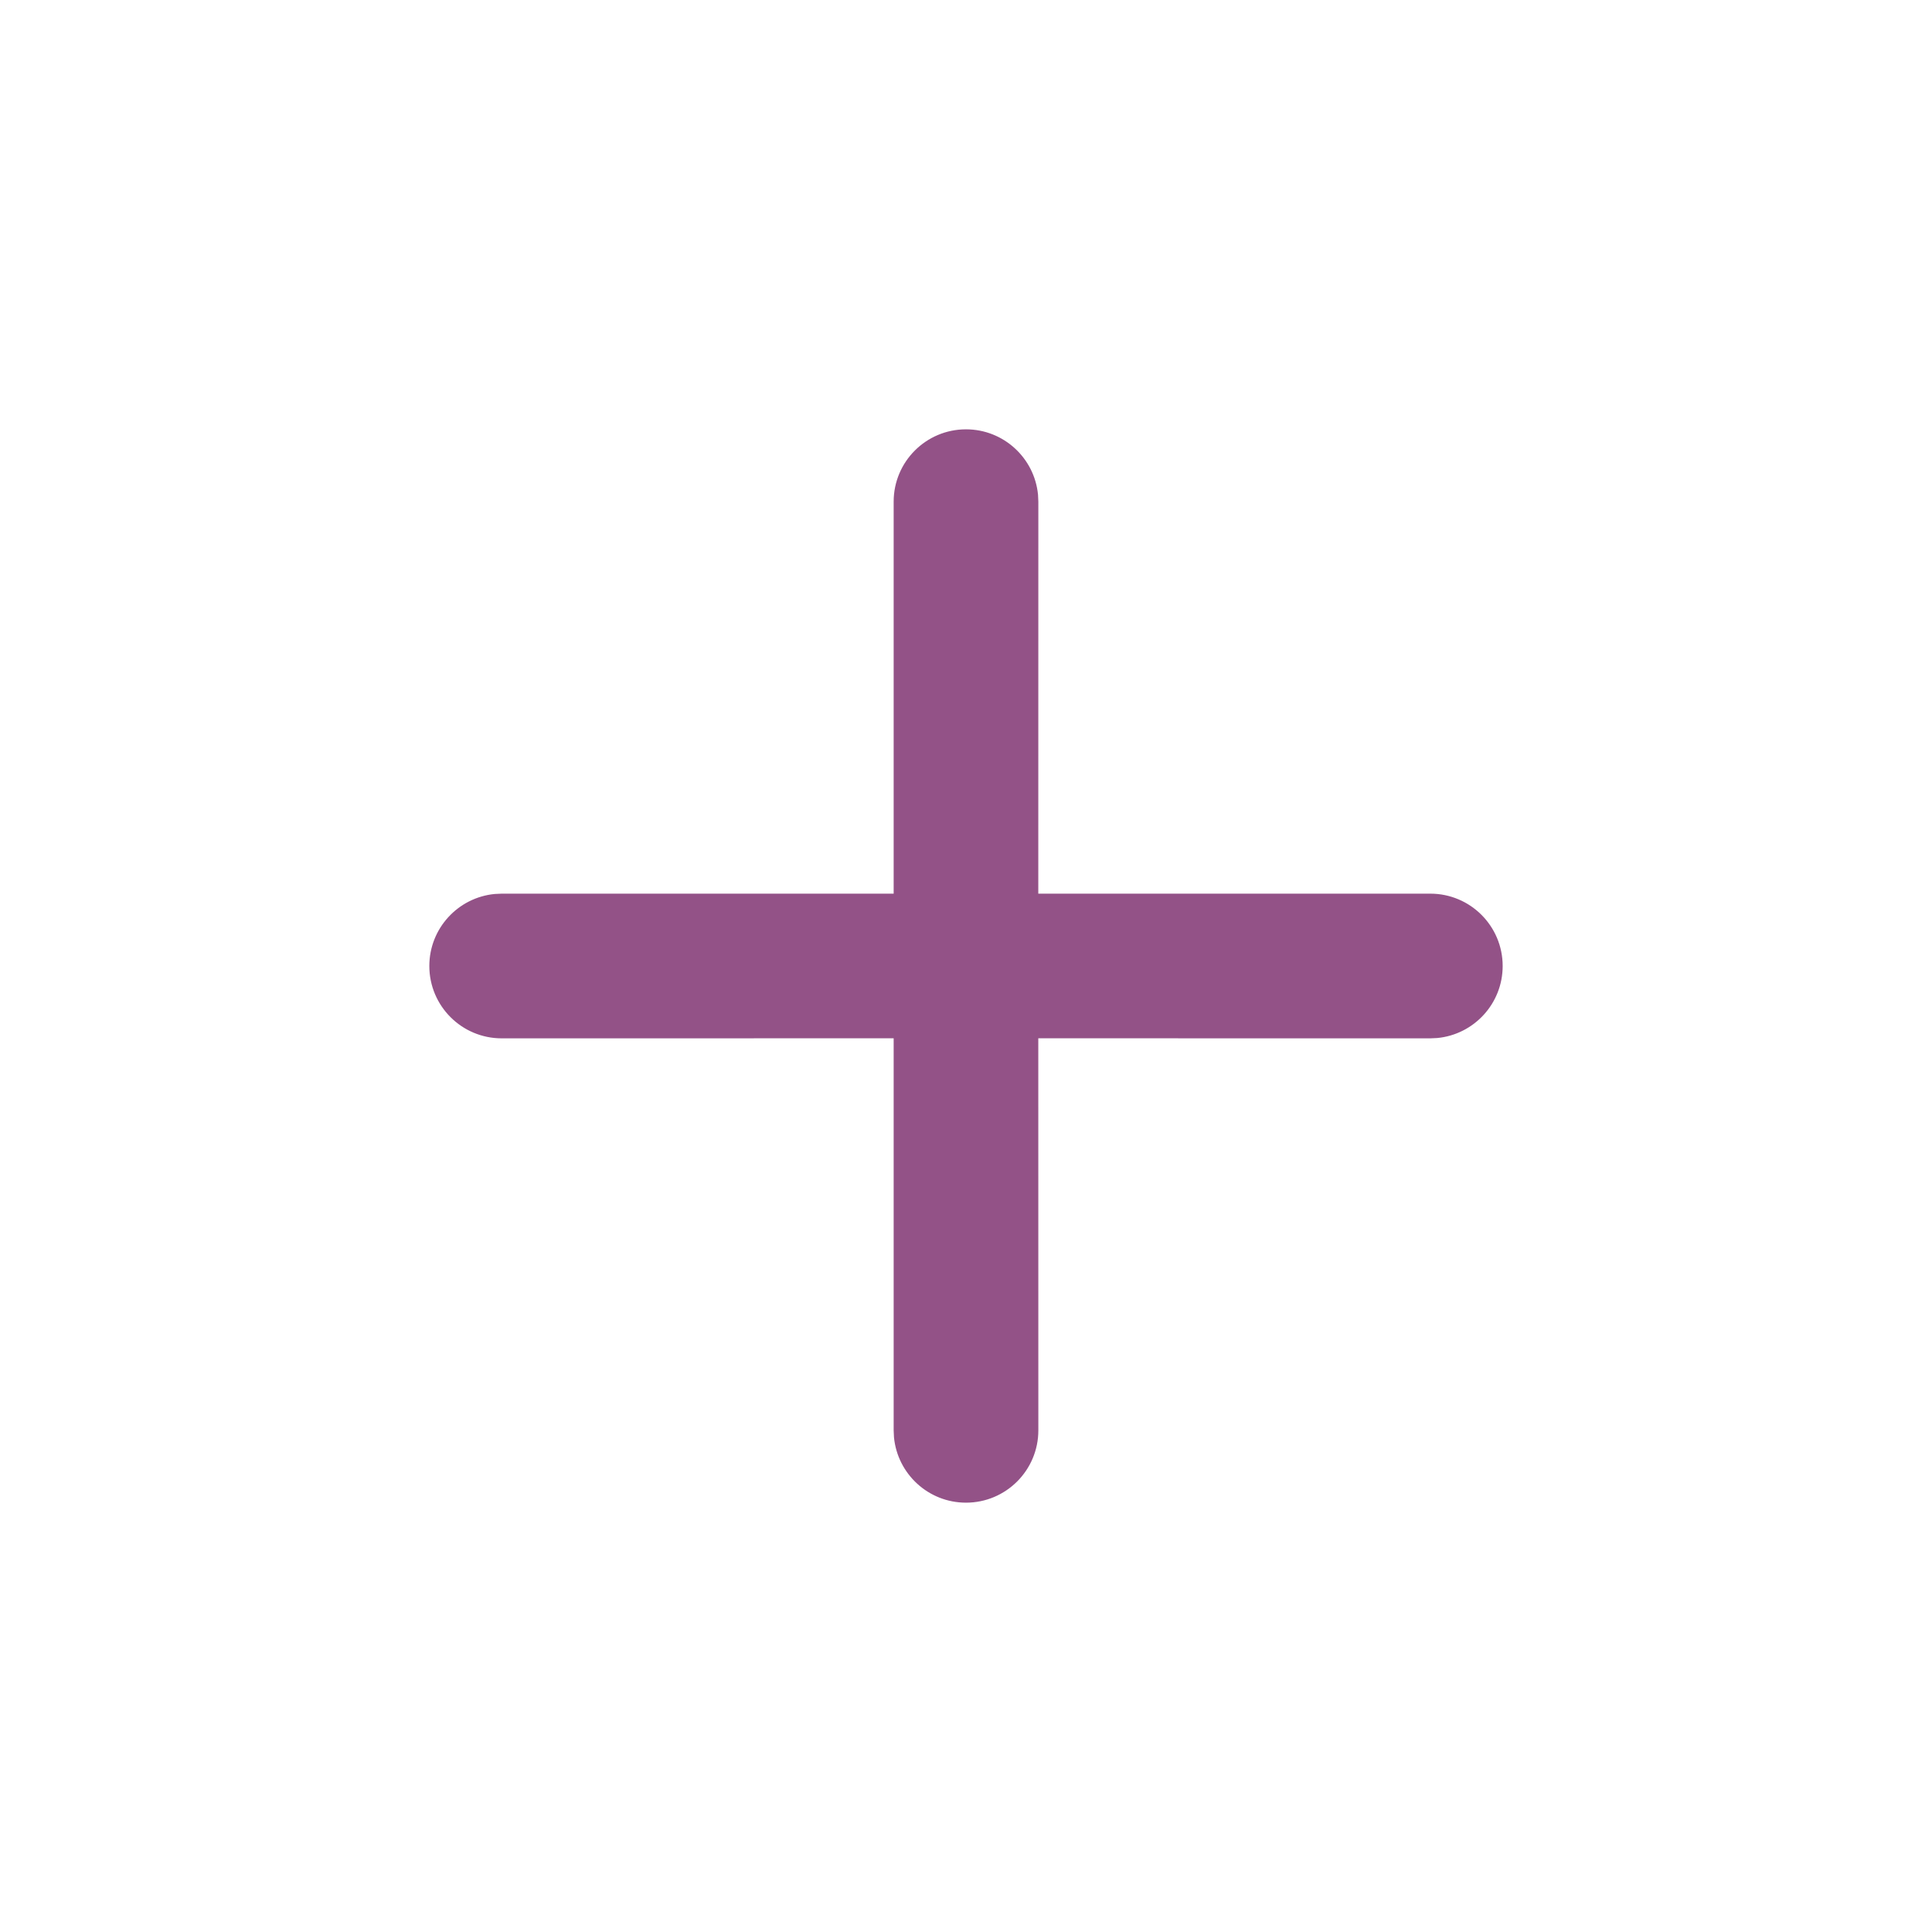
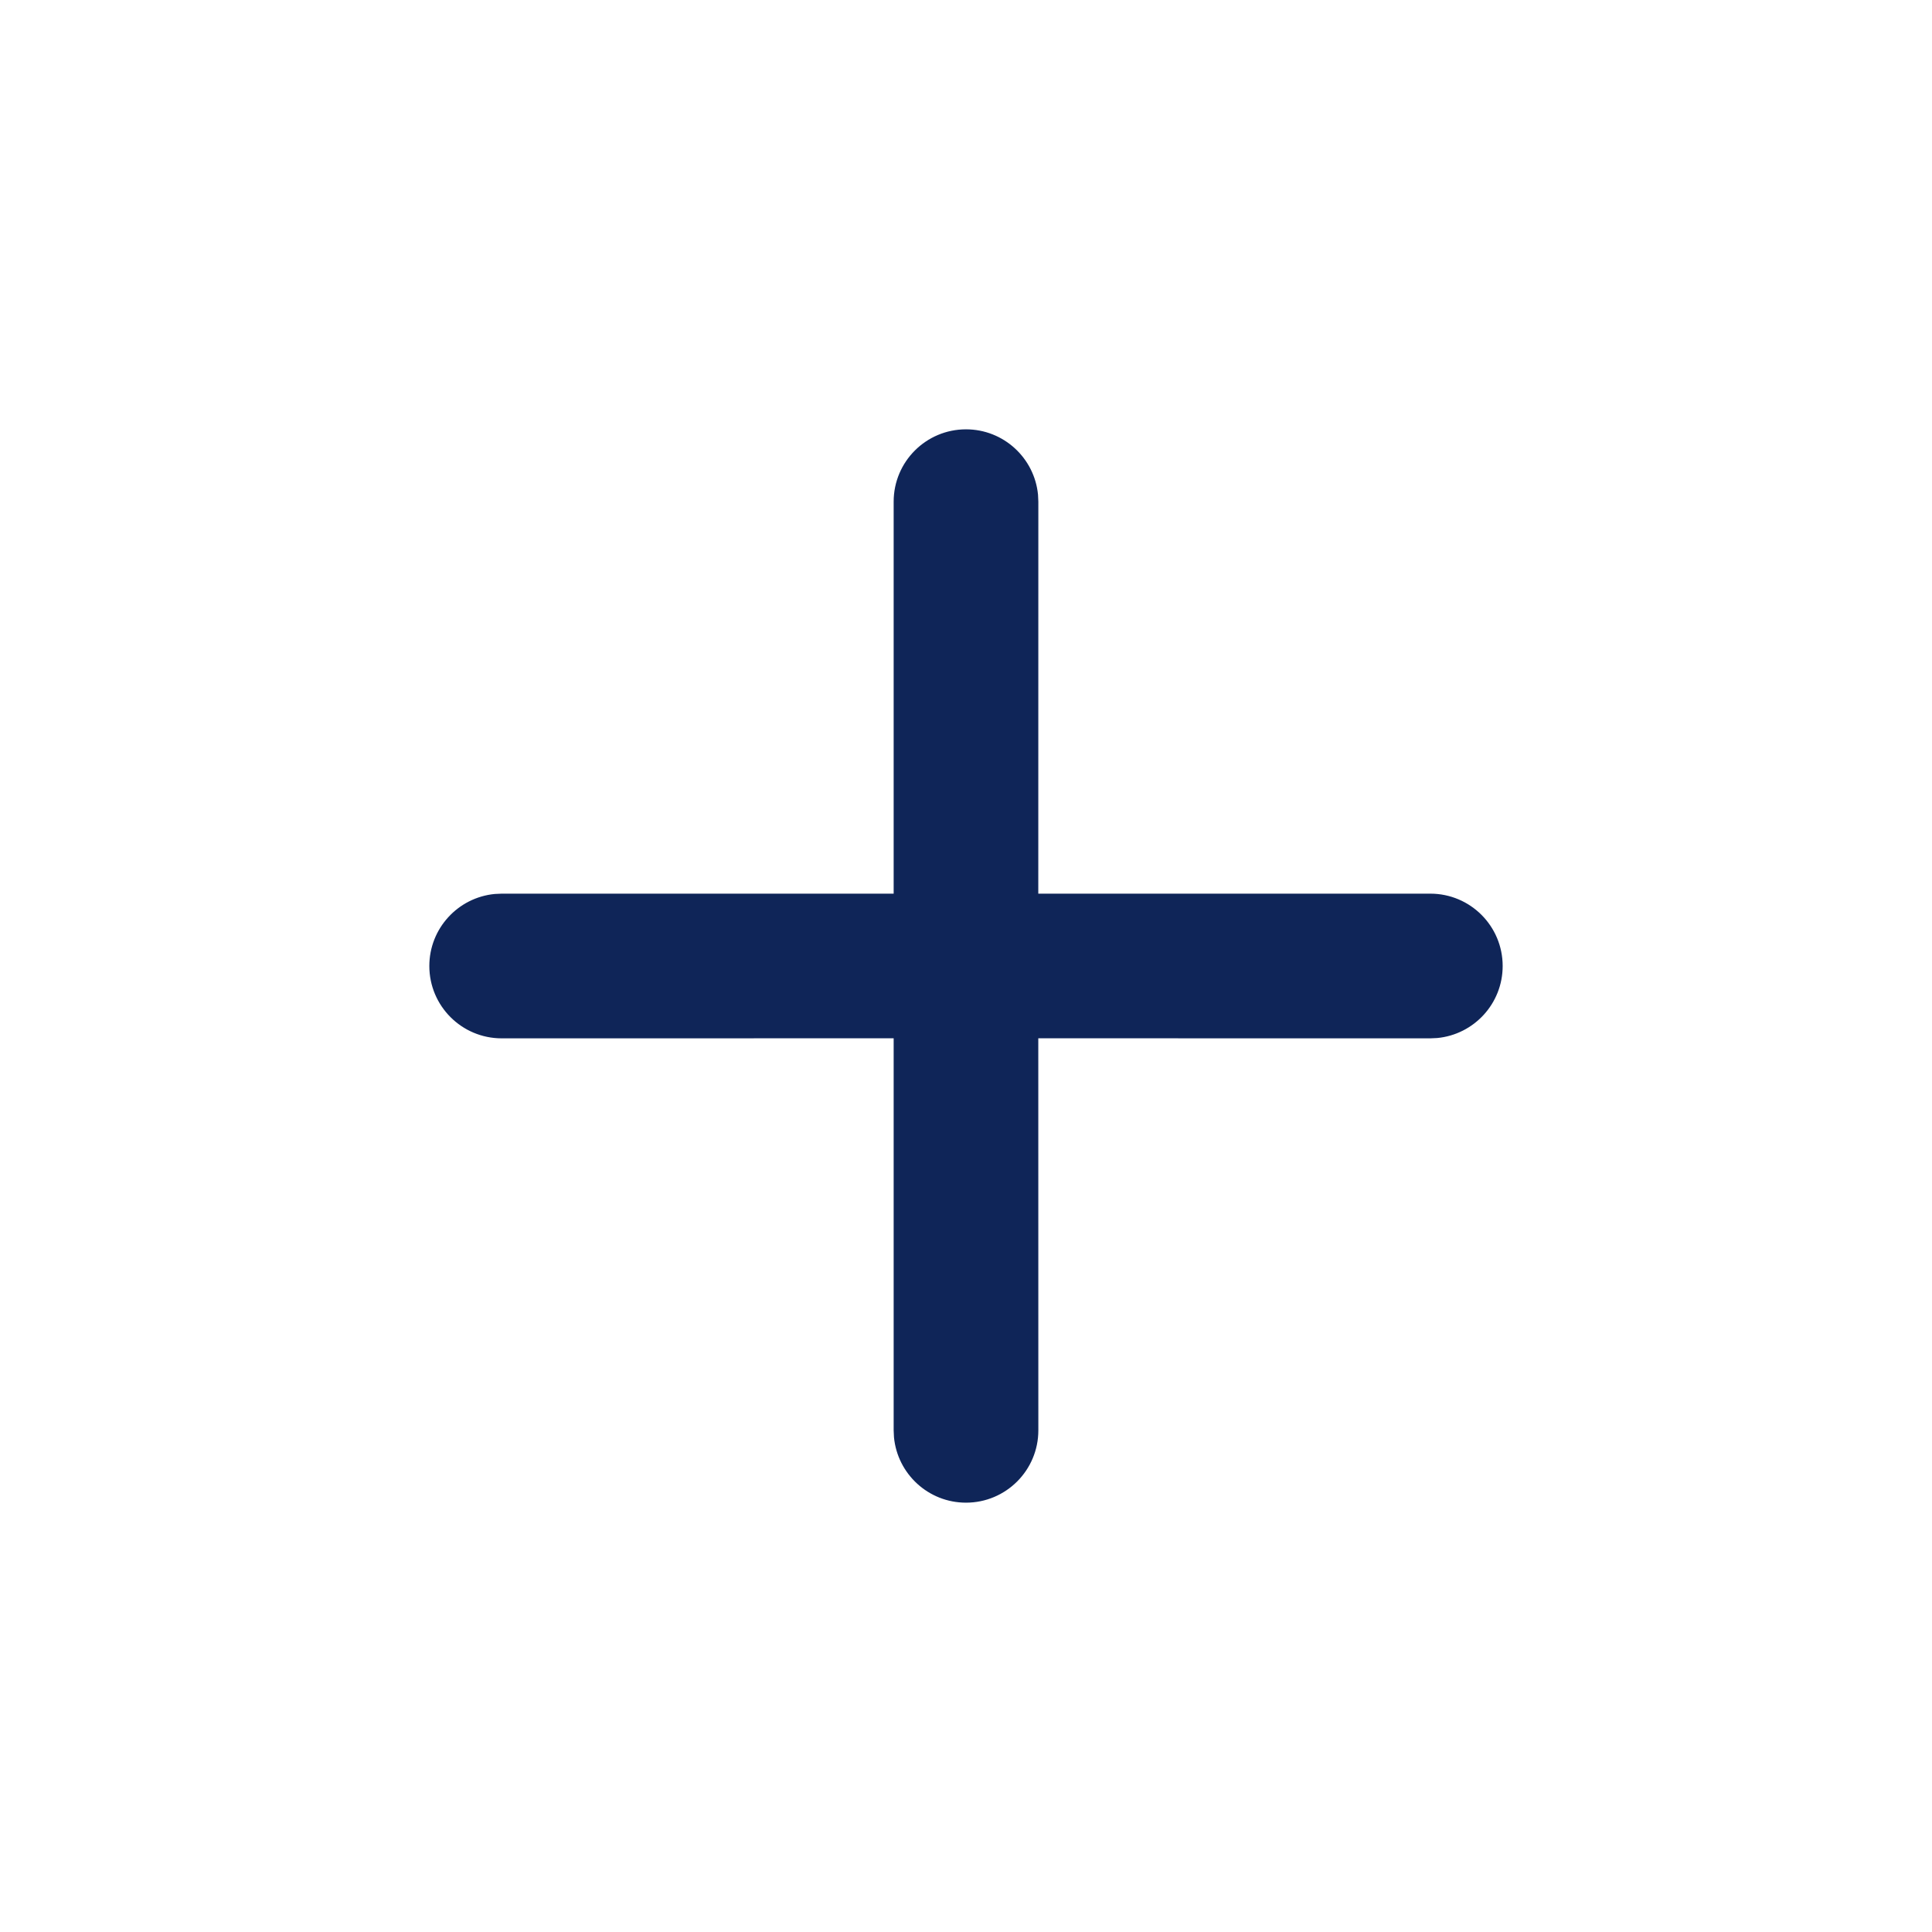
<svg xmlns="http://www.w3.org/2000/svg" width="36px" height="36px" viewBox="0 0 36 36" version="1.1">
  <g id="Page-1" stroke="none" stroke-width="1" fill="none" fill-rule="evenodd">
-     <g id="Style-Guide" transform="translate(-246, -362)" fill="#935287" fill-rule="nonzero">
+     <g id="Style-Guide" transform="translate(-246, -362)" fill="#0F2558" fill-rule="nonzero">
      <g id="Icons/Story/Meshek-Copy-16" transform="translate(246, 362)">
        <path d="M18,8 C18.701,8 19.276,8.535 19.342,9.218 L19.348,9.348 L19.347,16.652 L26.652,16.652 C27.397,16.652 28,17.256 28,18 C28,18.701 27.465,19.276 26.782,19.342 L26.652,19.348 L19.347,19.347 L19.348,26.652 C19.348,27.397 18.744,28 18,28 C17.299,28 16.724,27.465 16.658,26.782 L16.652,26.652 L16.652,19.347 L9.348,19.348 C8.603,19.348 8,18.744 8,18 C8,17.299 8.535,16.724 9.218,16.658 L9.348,16.652 L16.652,16.652 L16.652,9.348 C16.652,8.603 17.256,8 18,8 Z" id="Combined-Shape-Copy" />
      </g>
    </g>
  </g>
</svg>
